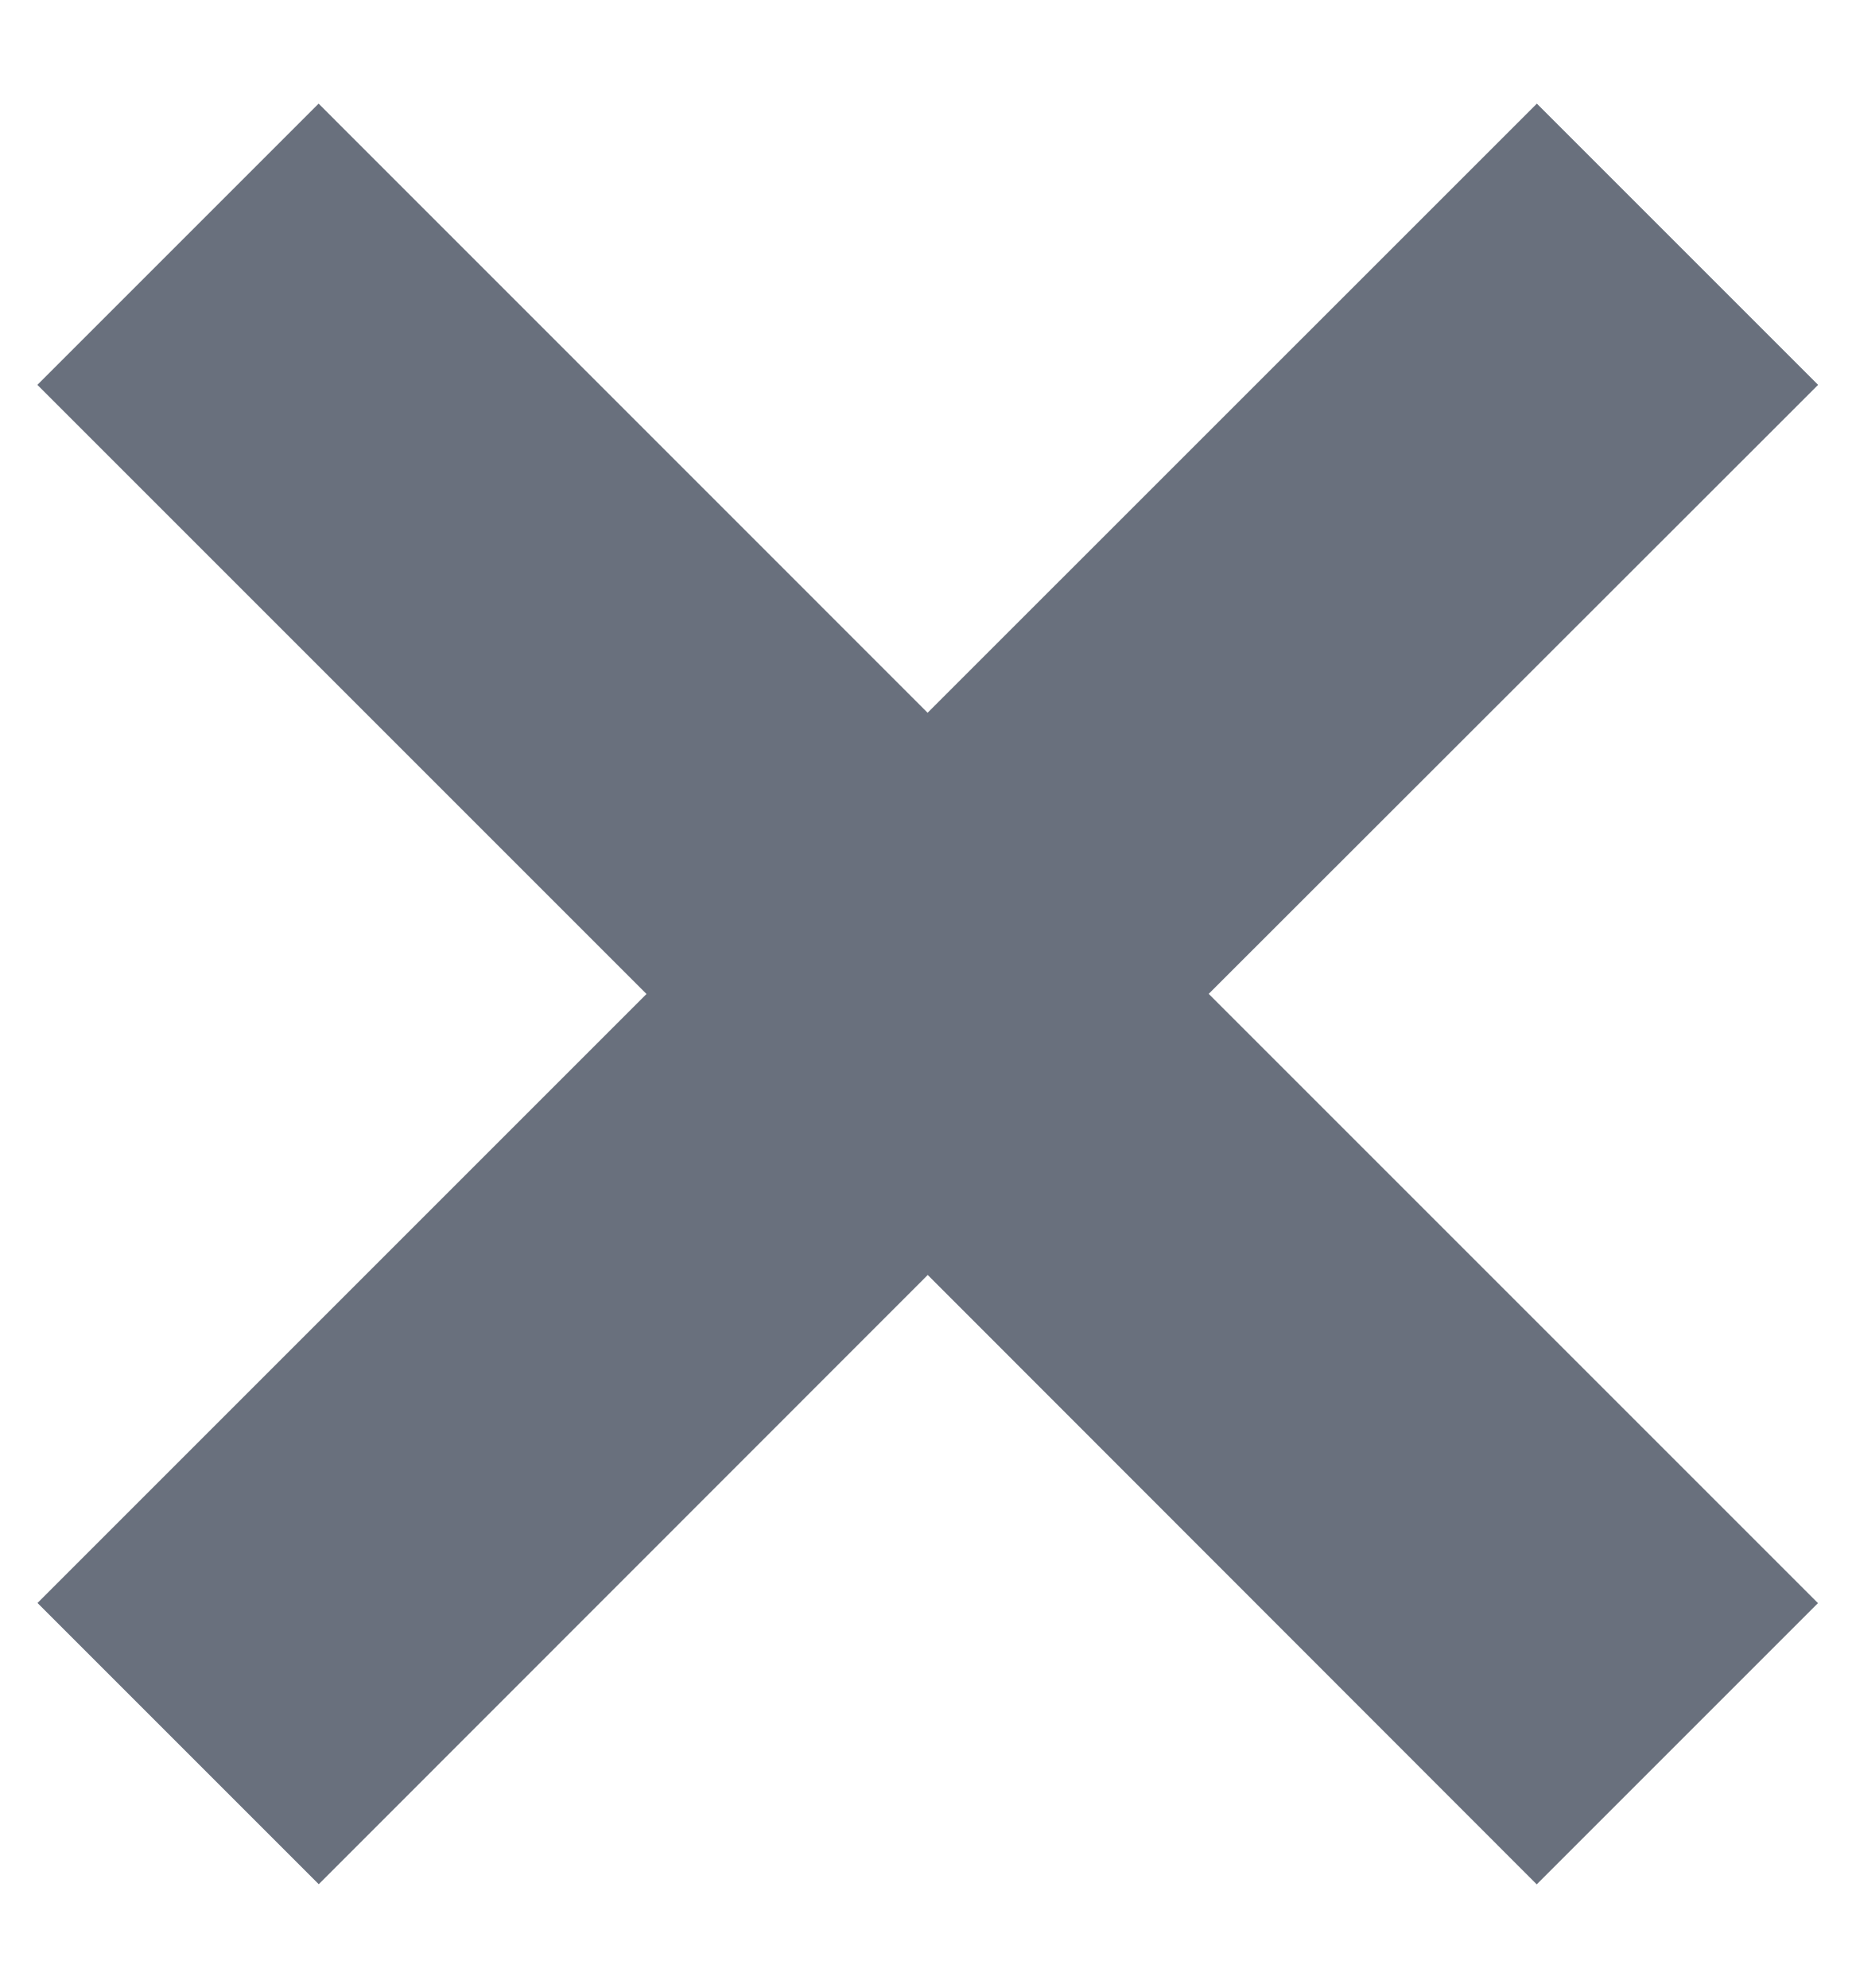
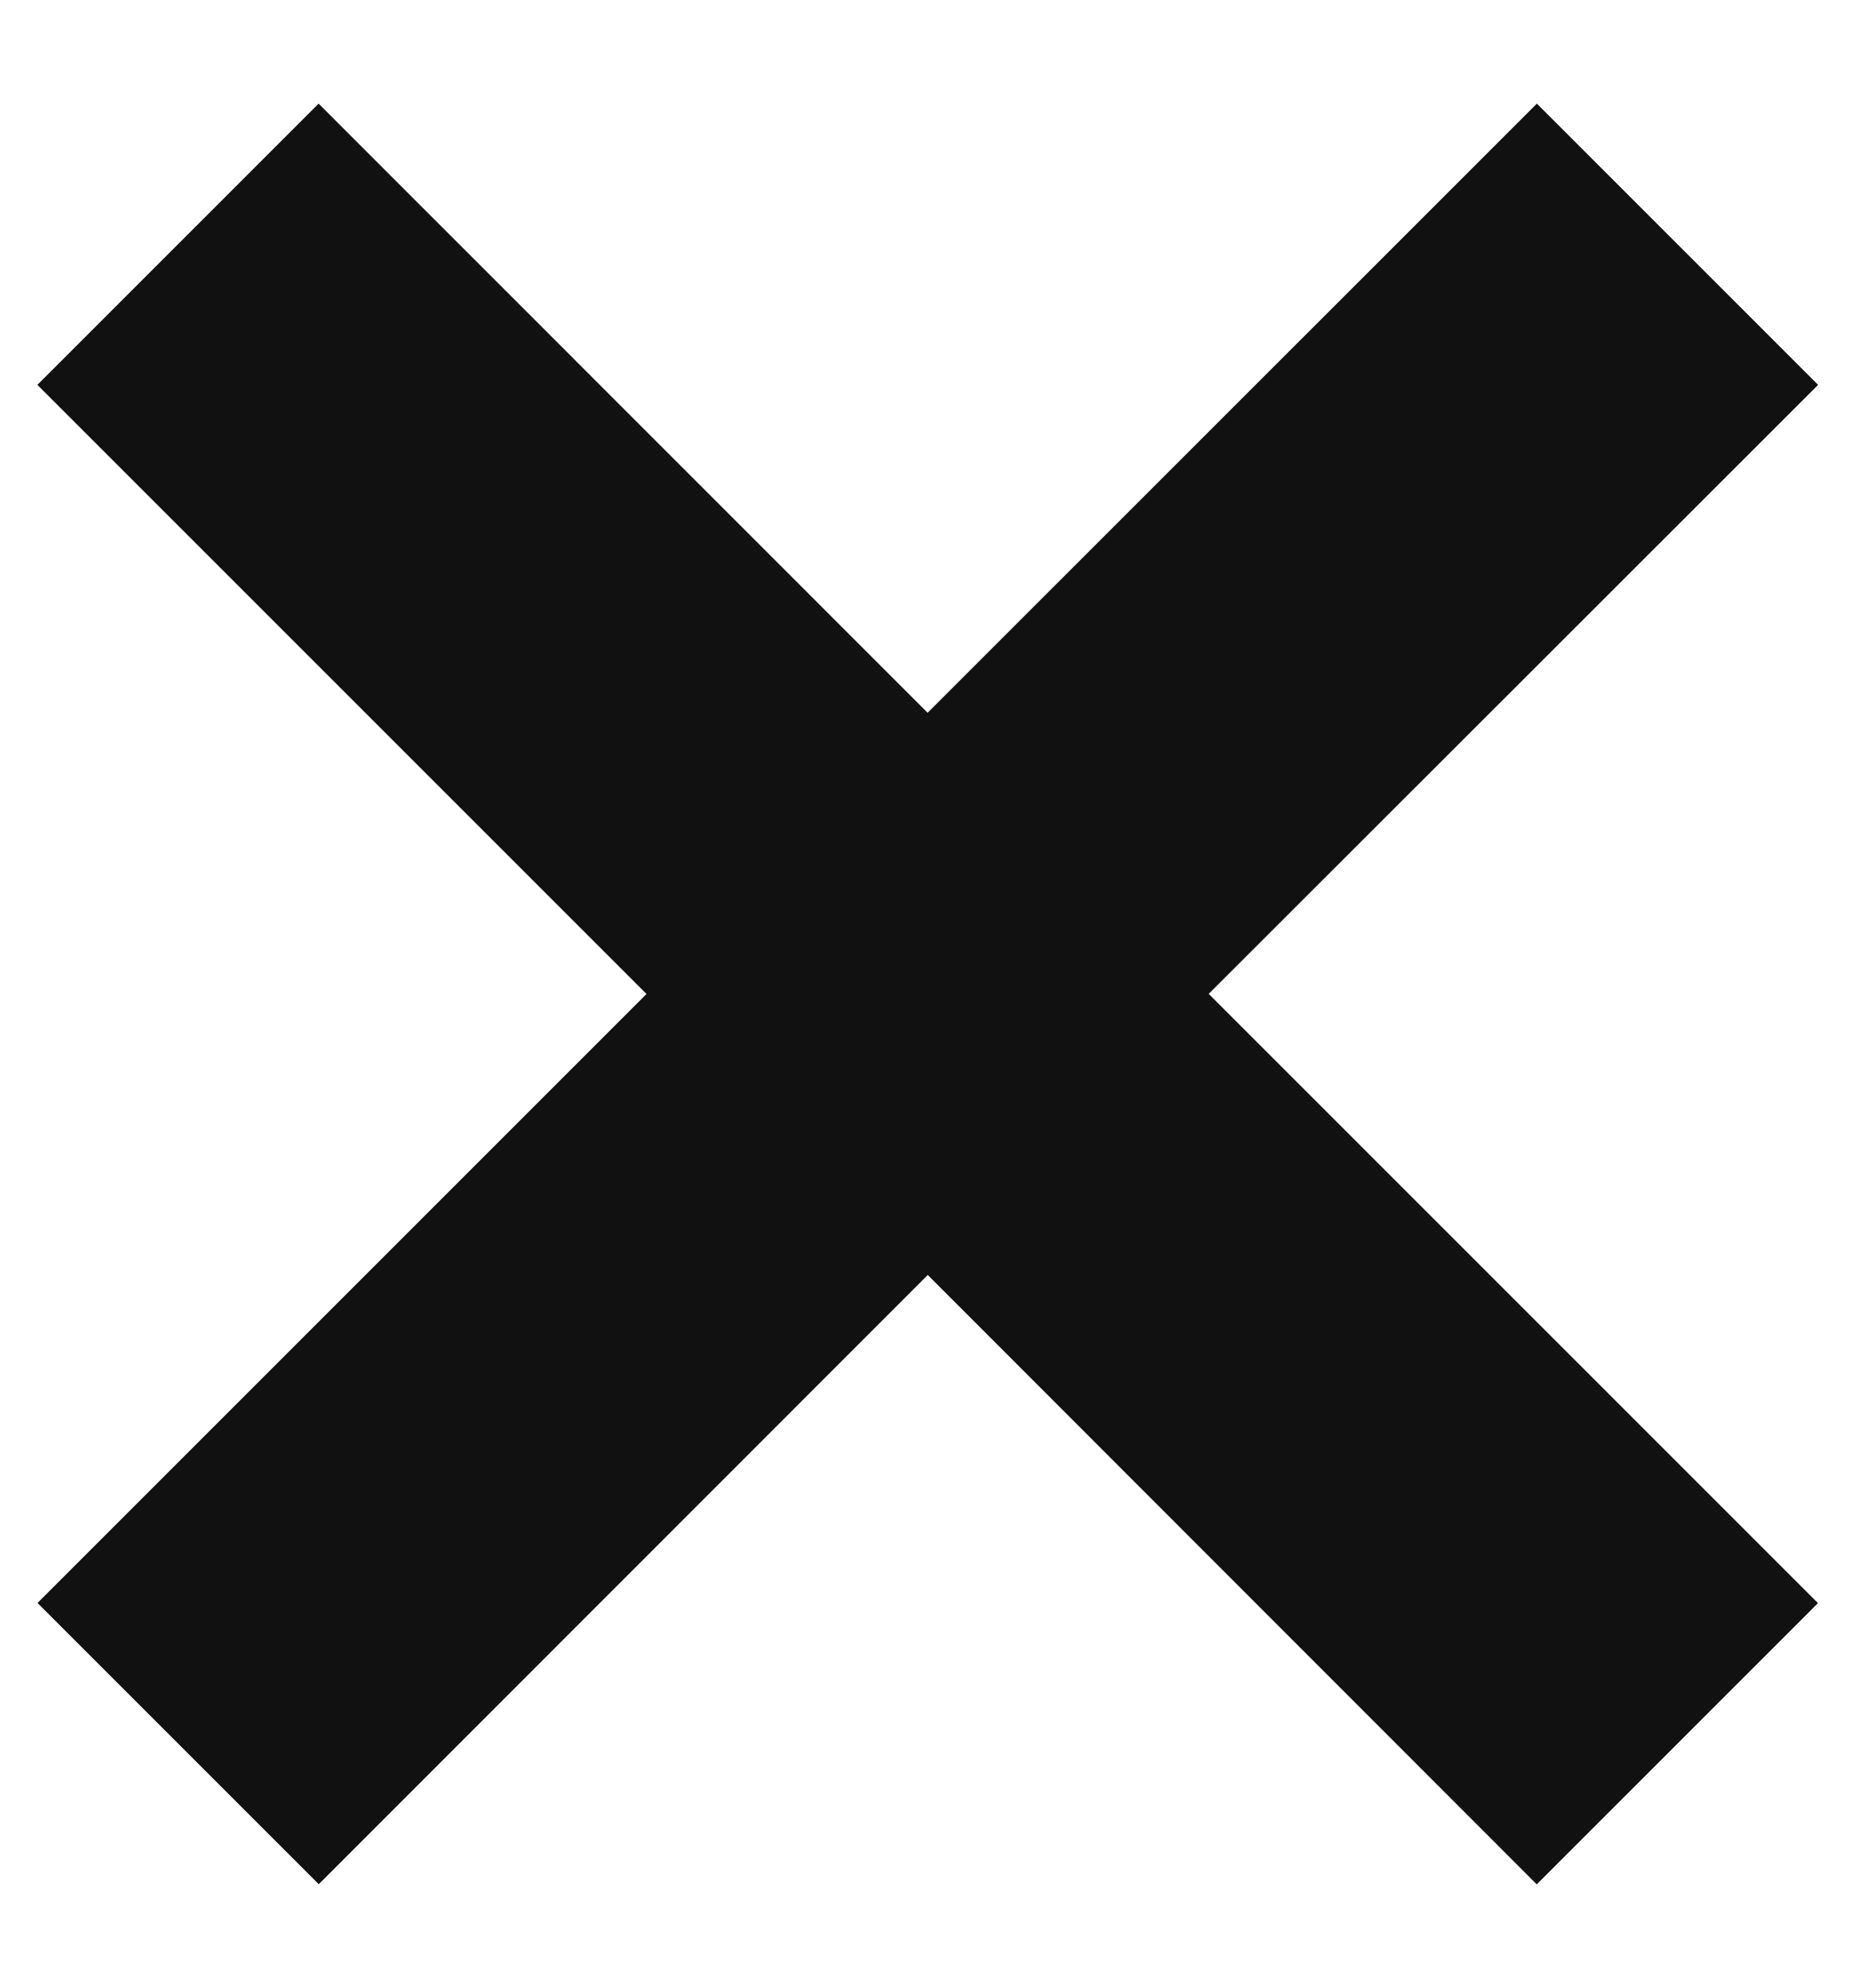
<svg xmlns="http://www.w3.org/2000/svg" width="14" height="15">
-   <path d="m11.596.782 2.122 2.122L9.12 7.499l4.597 4.597-2.122 2.122L7 9.62l-4.595 4.597-2.122-2.122L4.878 7.5.282 2.904 2.404.782l4.595 4.596L11.596.782Z" fill="#69707D" fill-rule="evenodd" />
+   <path d="m11.596.782 2.122 2.122L9.12 7.499l4.597 4.597-2.122 2.122L7 9.62l-4.595 4.597-2.122-2.122L4.878 7.5.282 2.904 2.404.782l4.595 4.596L11.596.782Z" fill="#111" fill-rule="evenodd" />
</svg>
